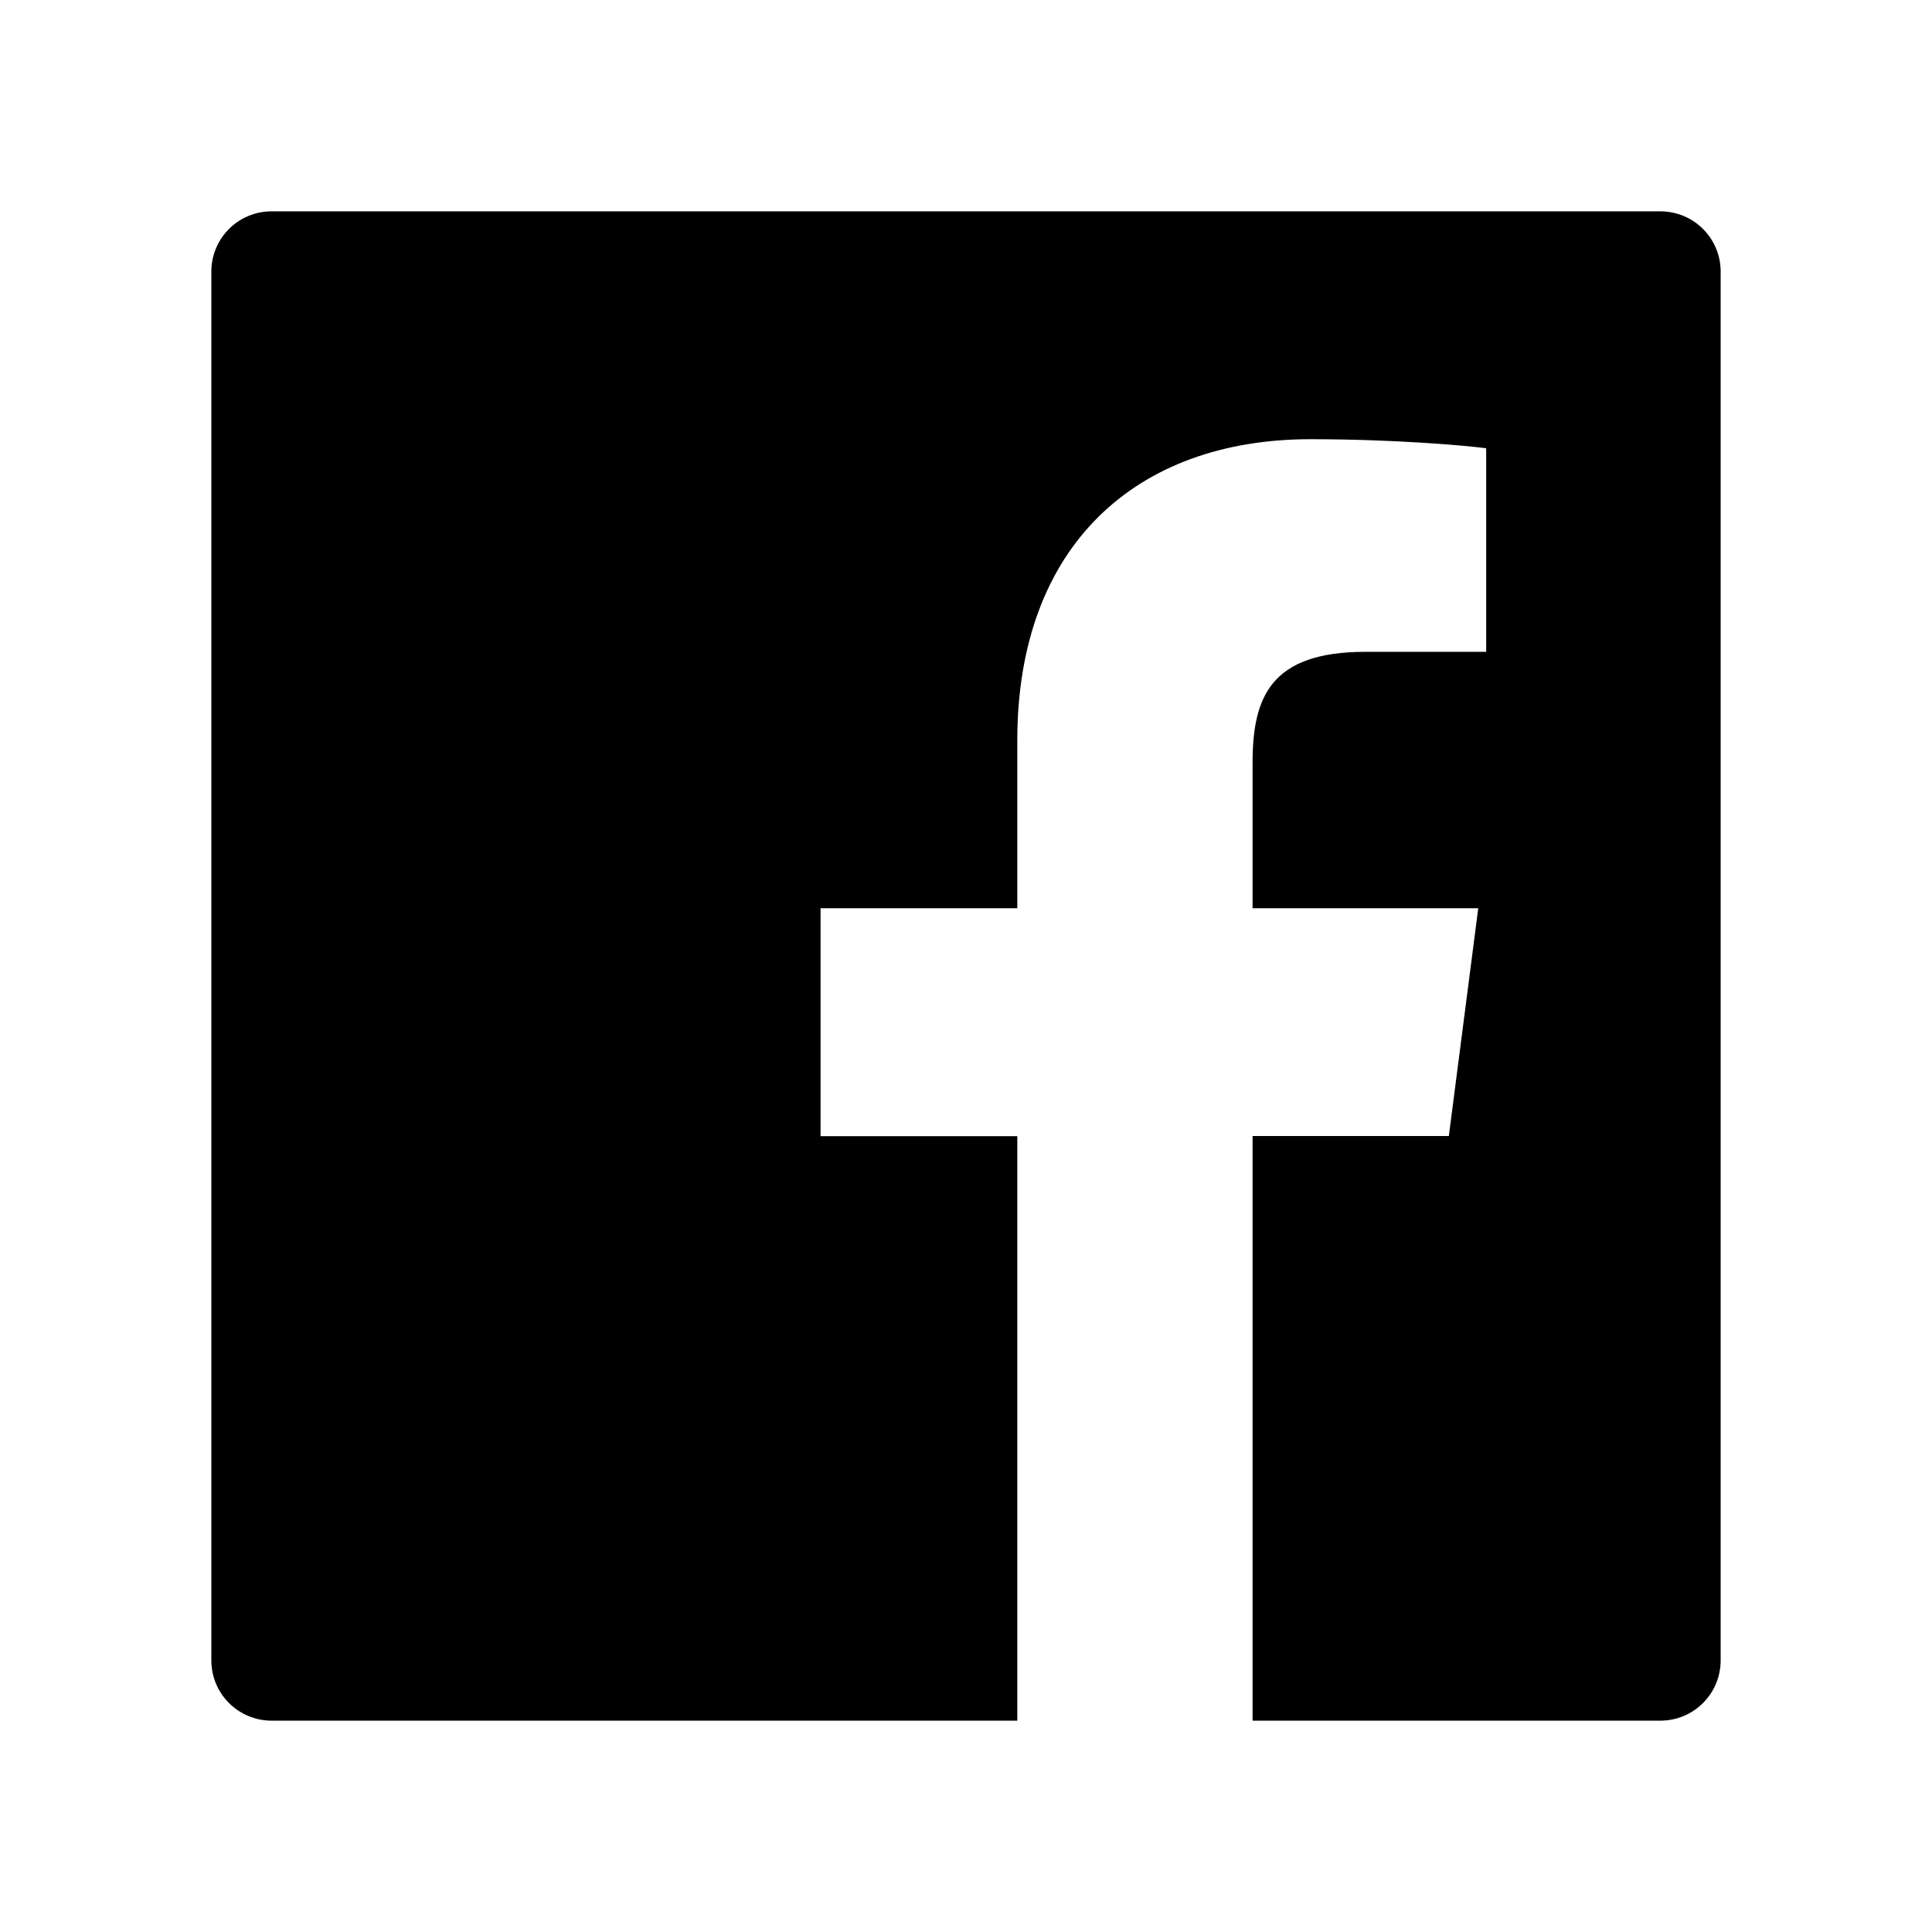
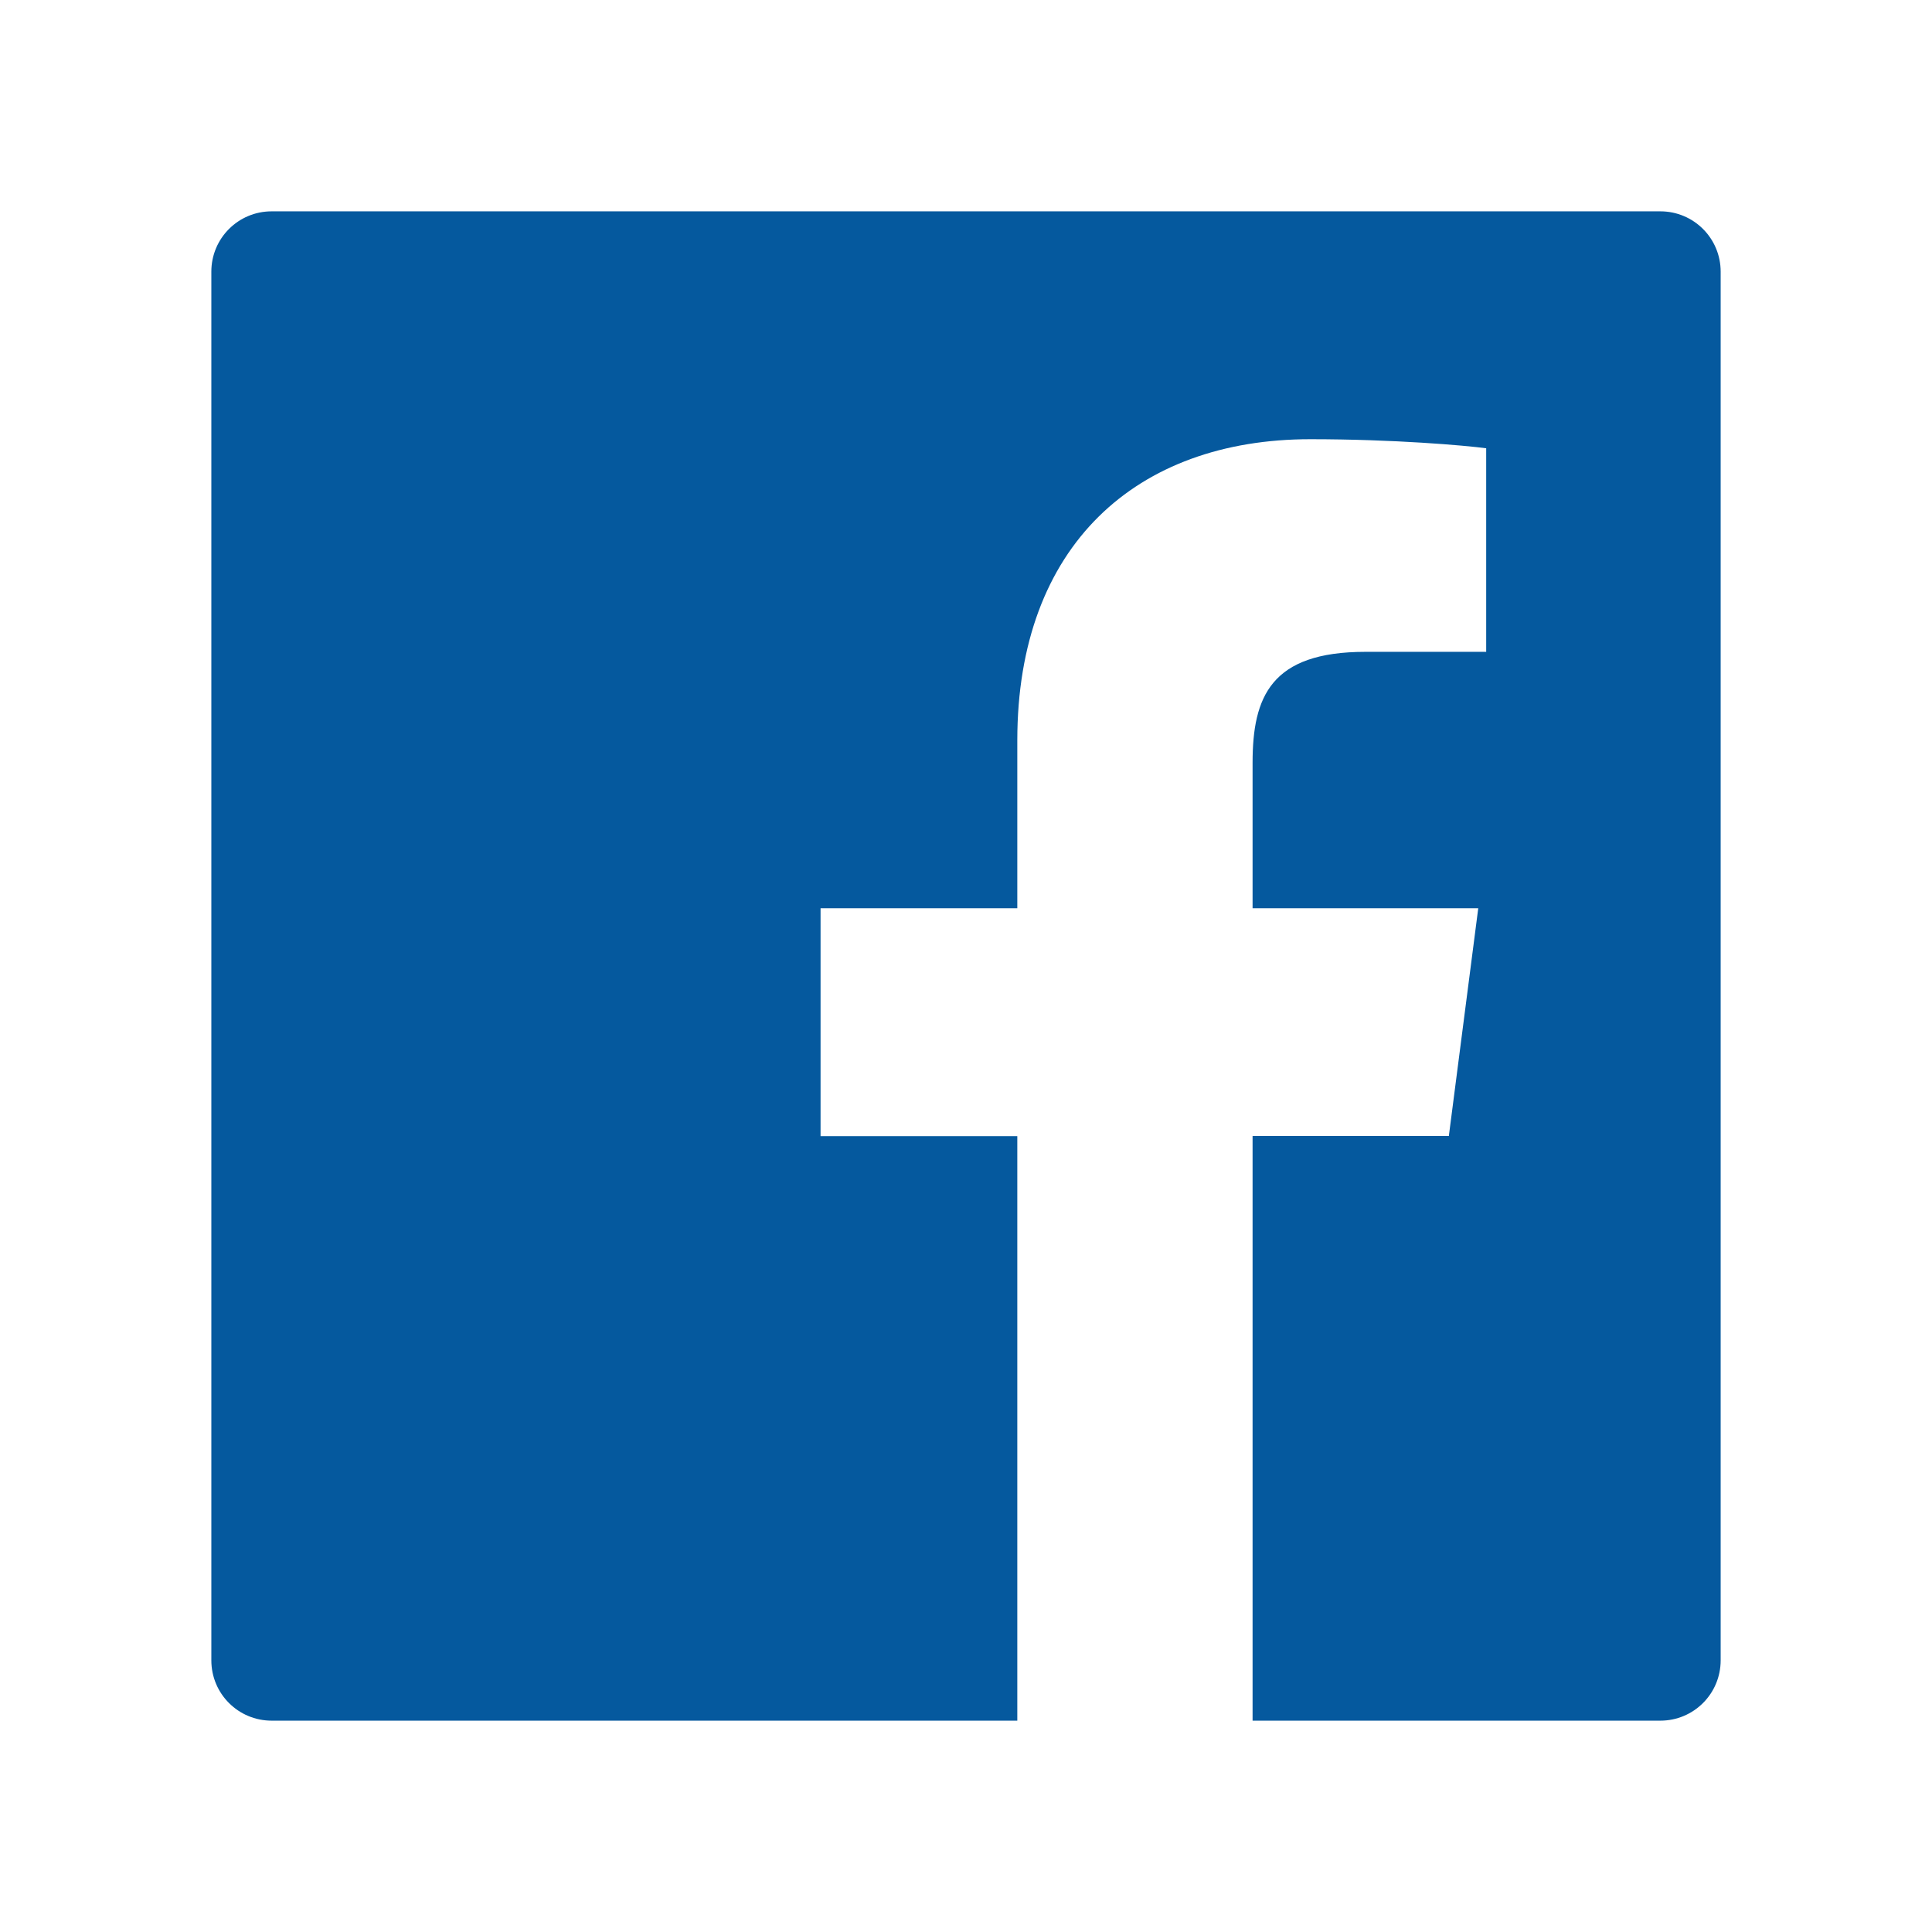
<svg xmlns="http://www.w3.org/2000/svg" width="36" height="36" viewBox="0 0 36 36" fill="none">
-   <path d="M30.938 3.938H5.062C4.44 3.938 3.938 4.44 3.938 5.062V30.938C3.938 31.56 4.44 32.062 5.062 32.062H30.938C31.56 32.062 32.062 31.56 32.062 30.938V5.062C32.062 4.44 31.56 3.938 30.938 3.938ZM27.689 12.146H25.443C23.681 12.146 23.34 12.983 23.34 14.214V16.924H27.545L26.997 21.168H23.34V32.062H18.956V21.171H15.29V16.924H18.956V13.795C18.956 10.164 21.175 8.184 24.416 8.184C25.97 8.184 27.302 8.3 27.693 8.353V12.146H27.689Z" fill="black" />
+   <path d="M30.938 3.938H5.062C4.44 3.938 3.938 4.44 3.938 5.062V30.938C3.938 31.56 4.44 32.062 5.062 32.062H30.938C31.56 32.062 32.062 31.56 32.062 30.938V5.062C32.062 4.44 31.56 3.938 30.938 3.938ZM27.689 12.146H25.443C23.681 12.146 23.34 12.983 23.34 14.214V16.924H27.545L26.997 21.168H23.34V32.062H18.956V21.171H15.29V16.924H18.956V13.795C18.956 10.164 21.175 8.184 24.416 8.184C25.97 8.184 27.302 8.3 27.693 8.353V12.146H27.689Z" fill="#05599E" />
</svg>
